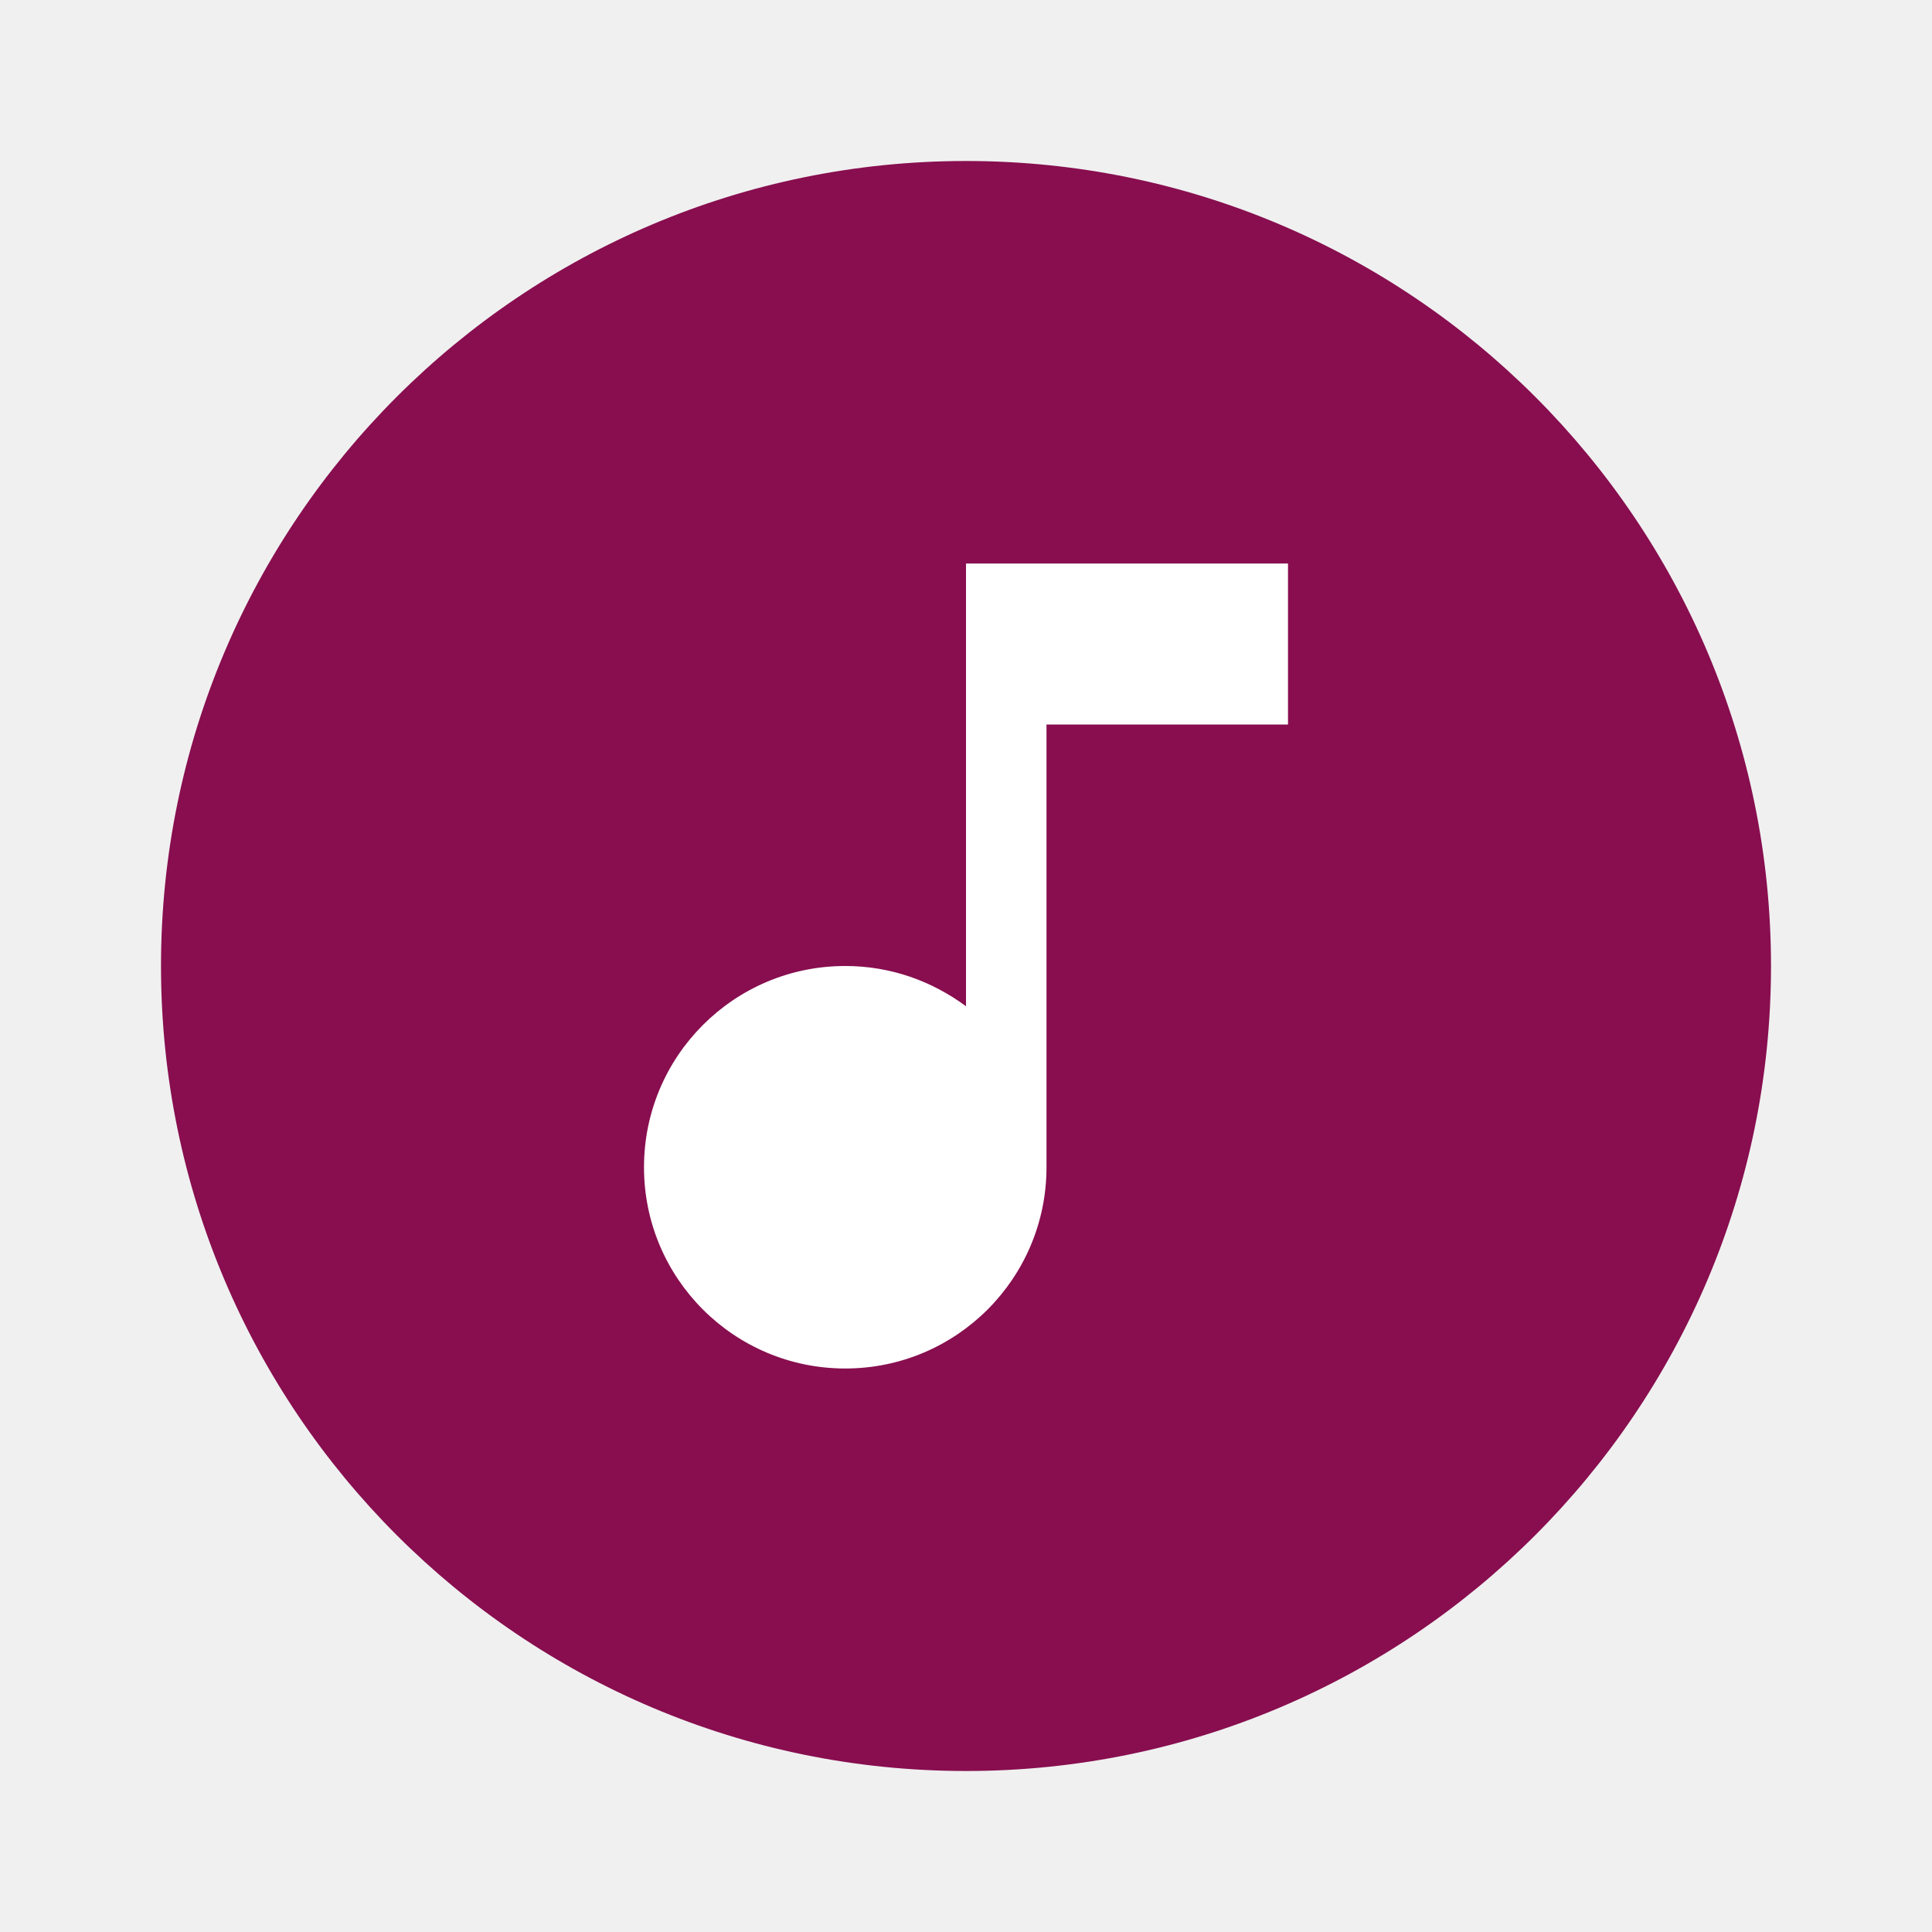
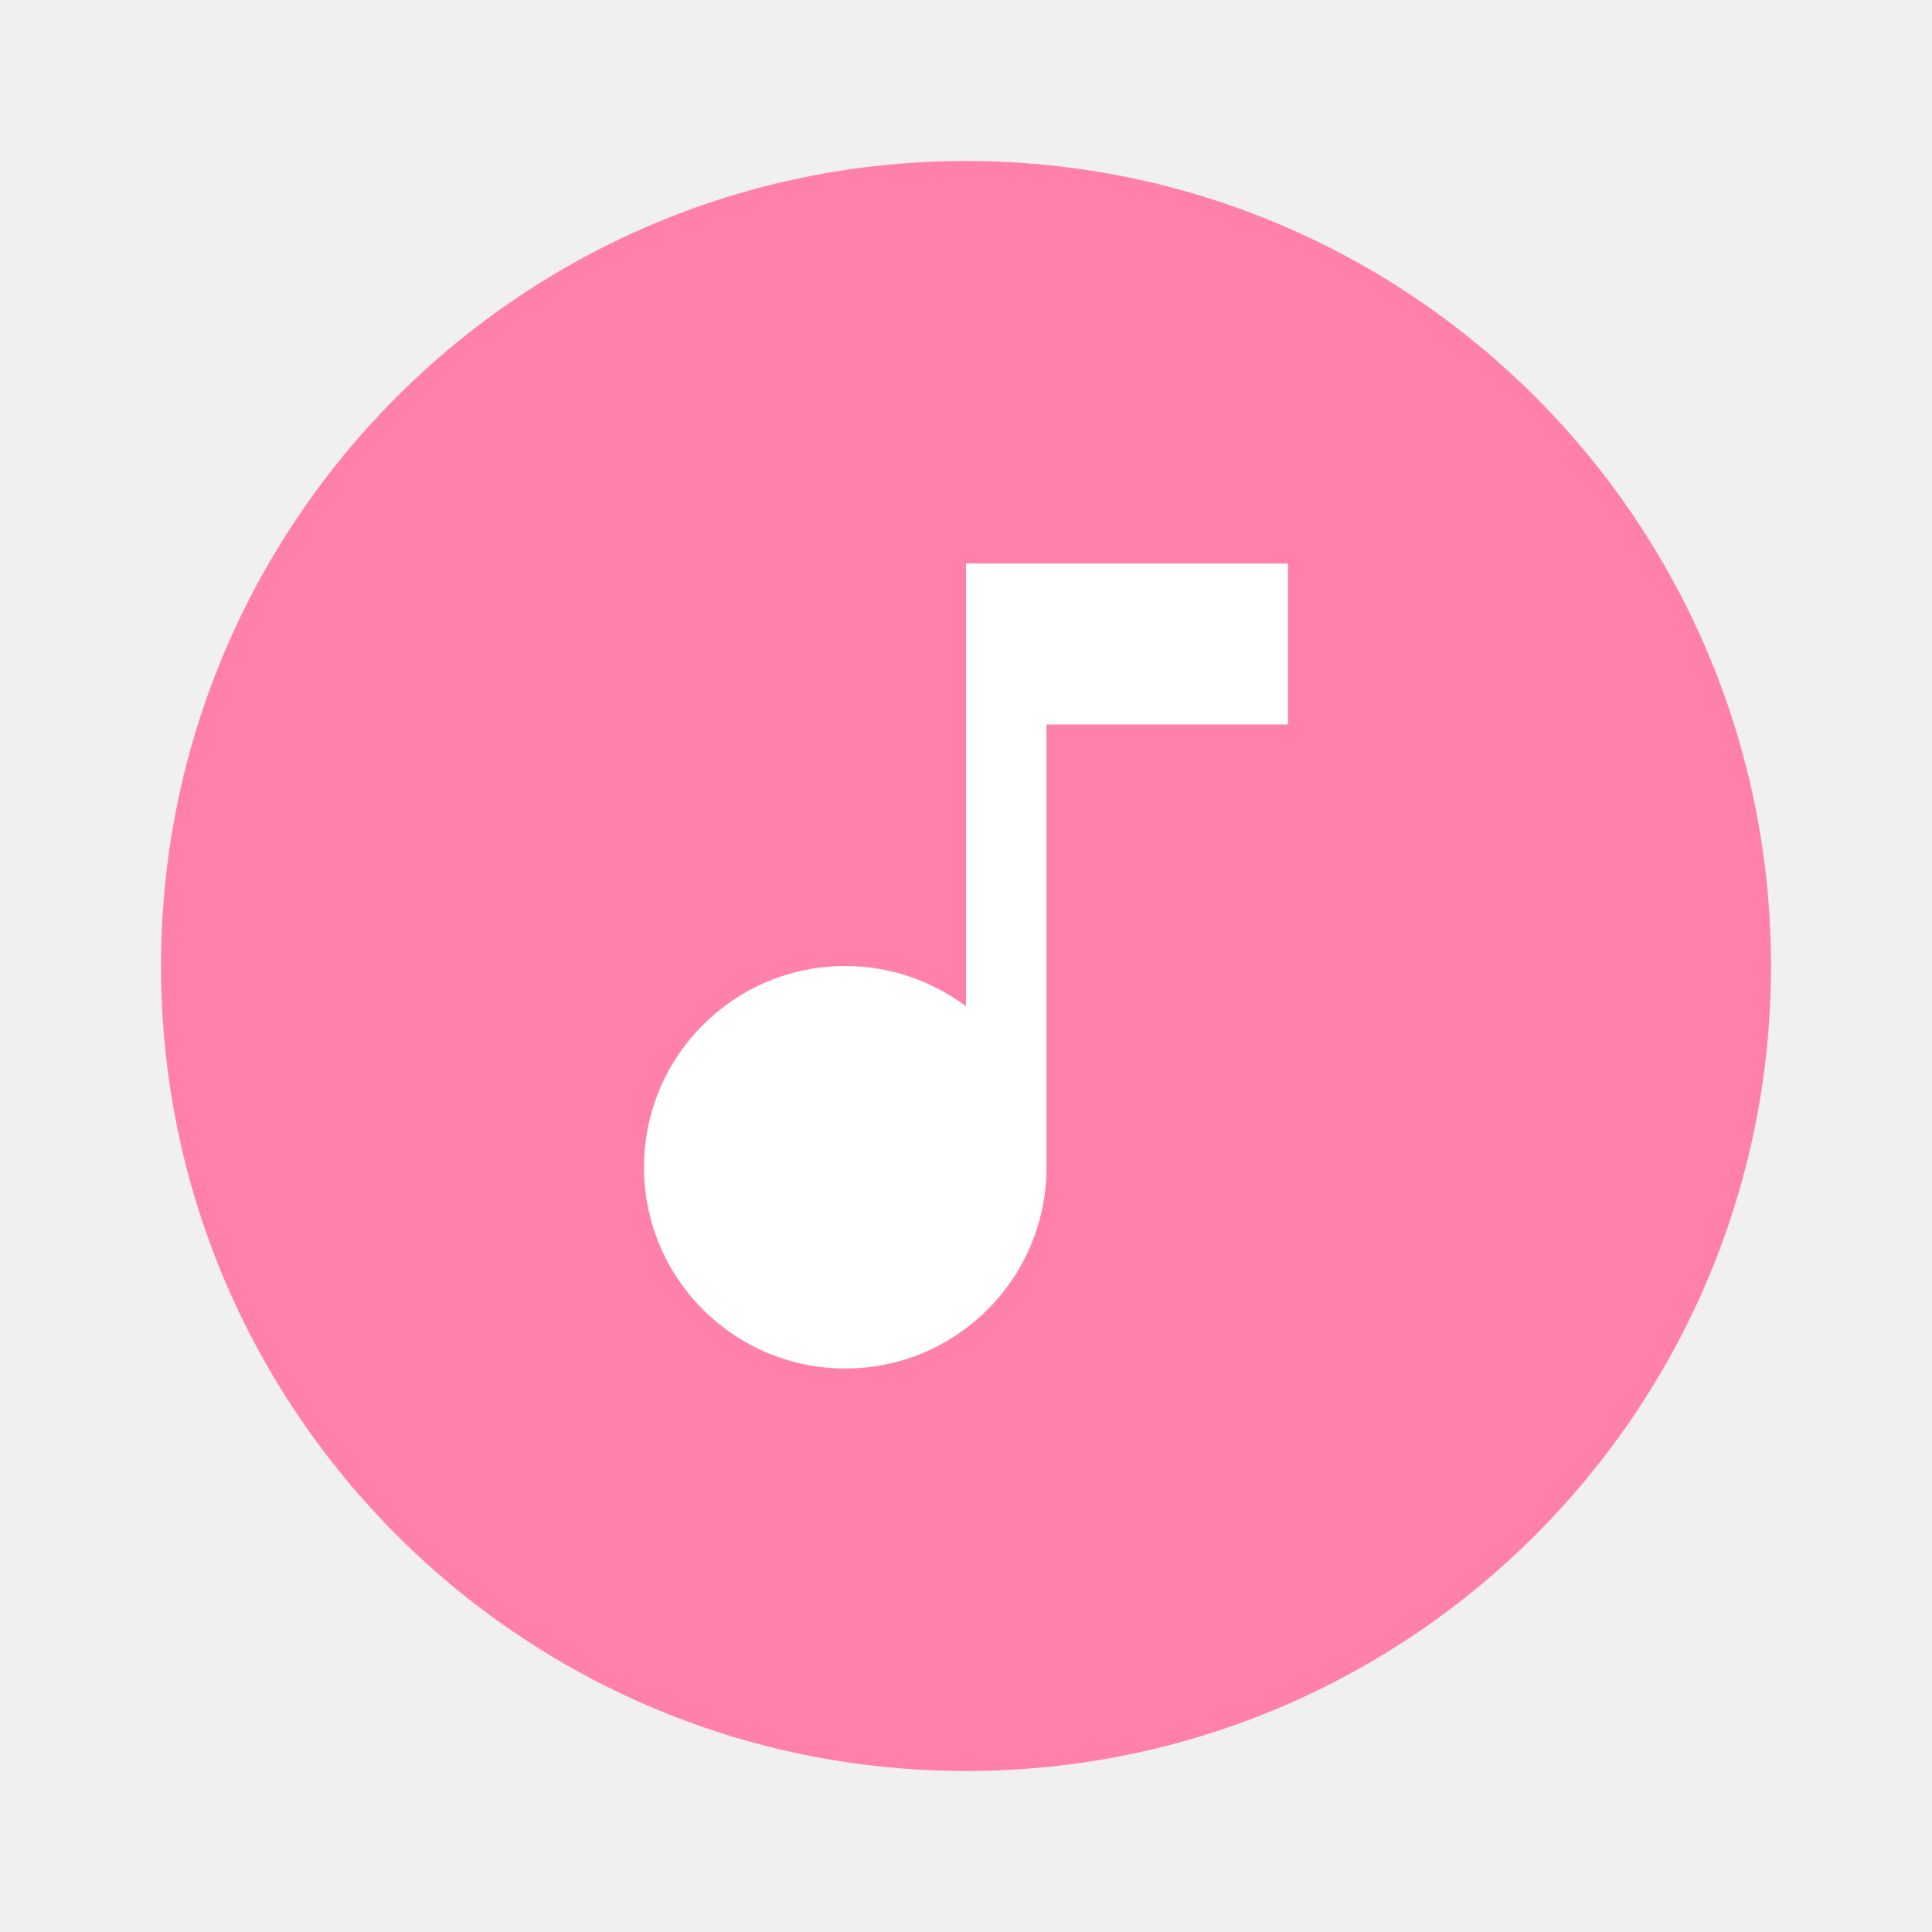
<svg xmlns="http://www.w3.org/2000/svg" version="1.1" id="mdi-music-circle" width="24" height="24" viewBox="0 0 24 24">
  <defs id="defs7" />
  <ellipse style="fill:#ffffff;fill-opacity:1" id="path834" cx="10.616" cy="10.555" rx="7.867" ry="7.437" />
-   <path d="M16,9V7H12V12.5C11.58,12.19 11.07,12 10.5,12A2.5,2.5 0 0,0 8,14.5A2.5,2.5 0 0,0 10.5,17A2.5,2.5 0 0,0 13,14.5V9H16M12,2A10,10 0 0,1 22,12A10,10 0 0,1 12,22A10,10 0 0,1 2,12A10,10 0 0,1 12,2Z" id="path2" style="fill:#880e4f;fill-opacity:1" />
+   <path d="M16,9V7H12V12.5C11.58,12.19 11.07,12 10.5,12A2.5,2.5 0 0,0 8,14.5A2.5,2.5 0 0,0 10.5,17A2.5,2.5 0 0,0 13,14.5V9H16M12,2A10,10 0 0,1 22,12A10,10 0 0,1 12,22A10,10 0 0,1 2,12A10,10 0 0,1 12,2Z" id="path2" style="fill:#FF80AB;fill-opacity:1" />
</svg>
